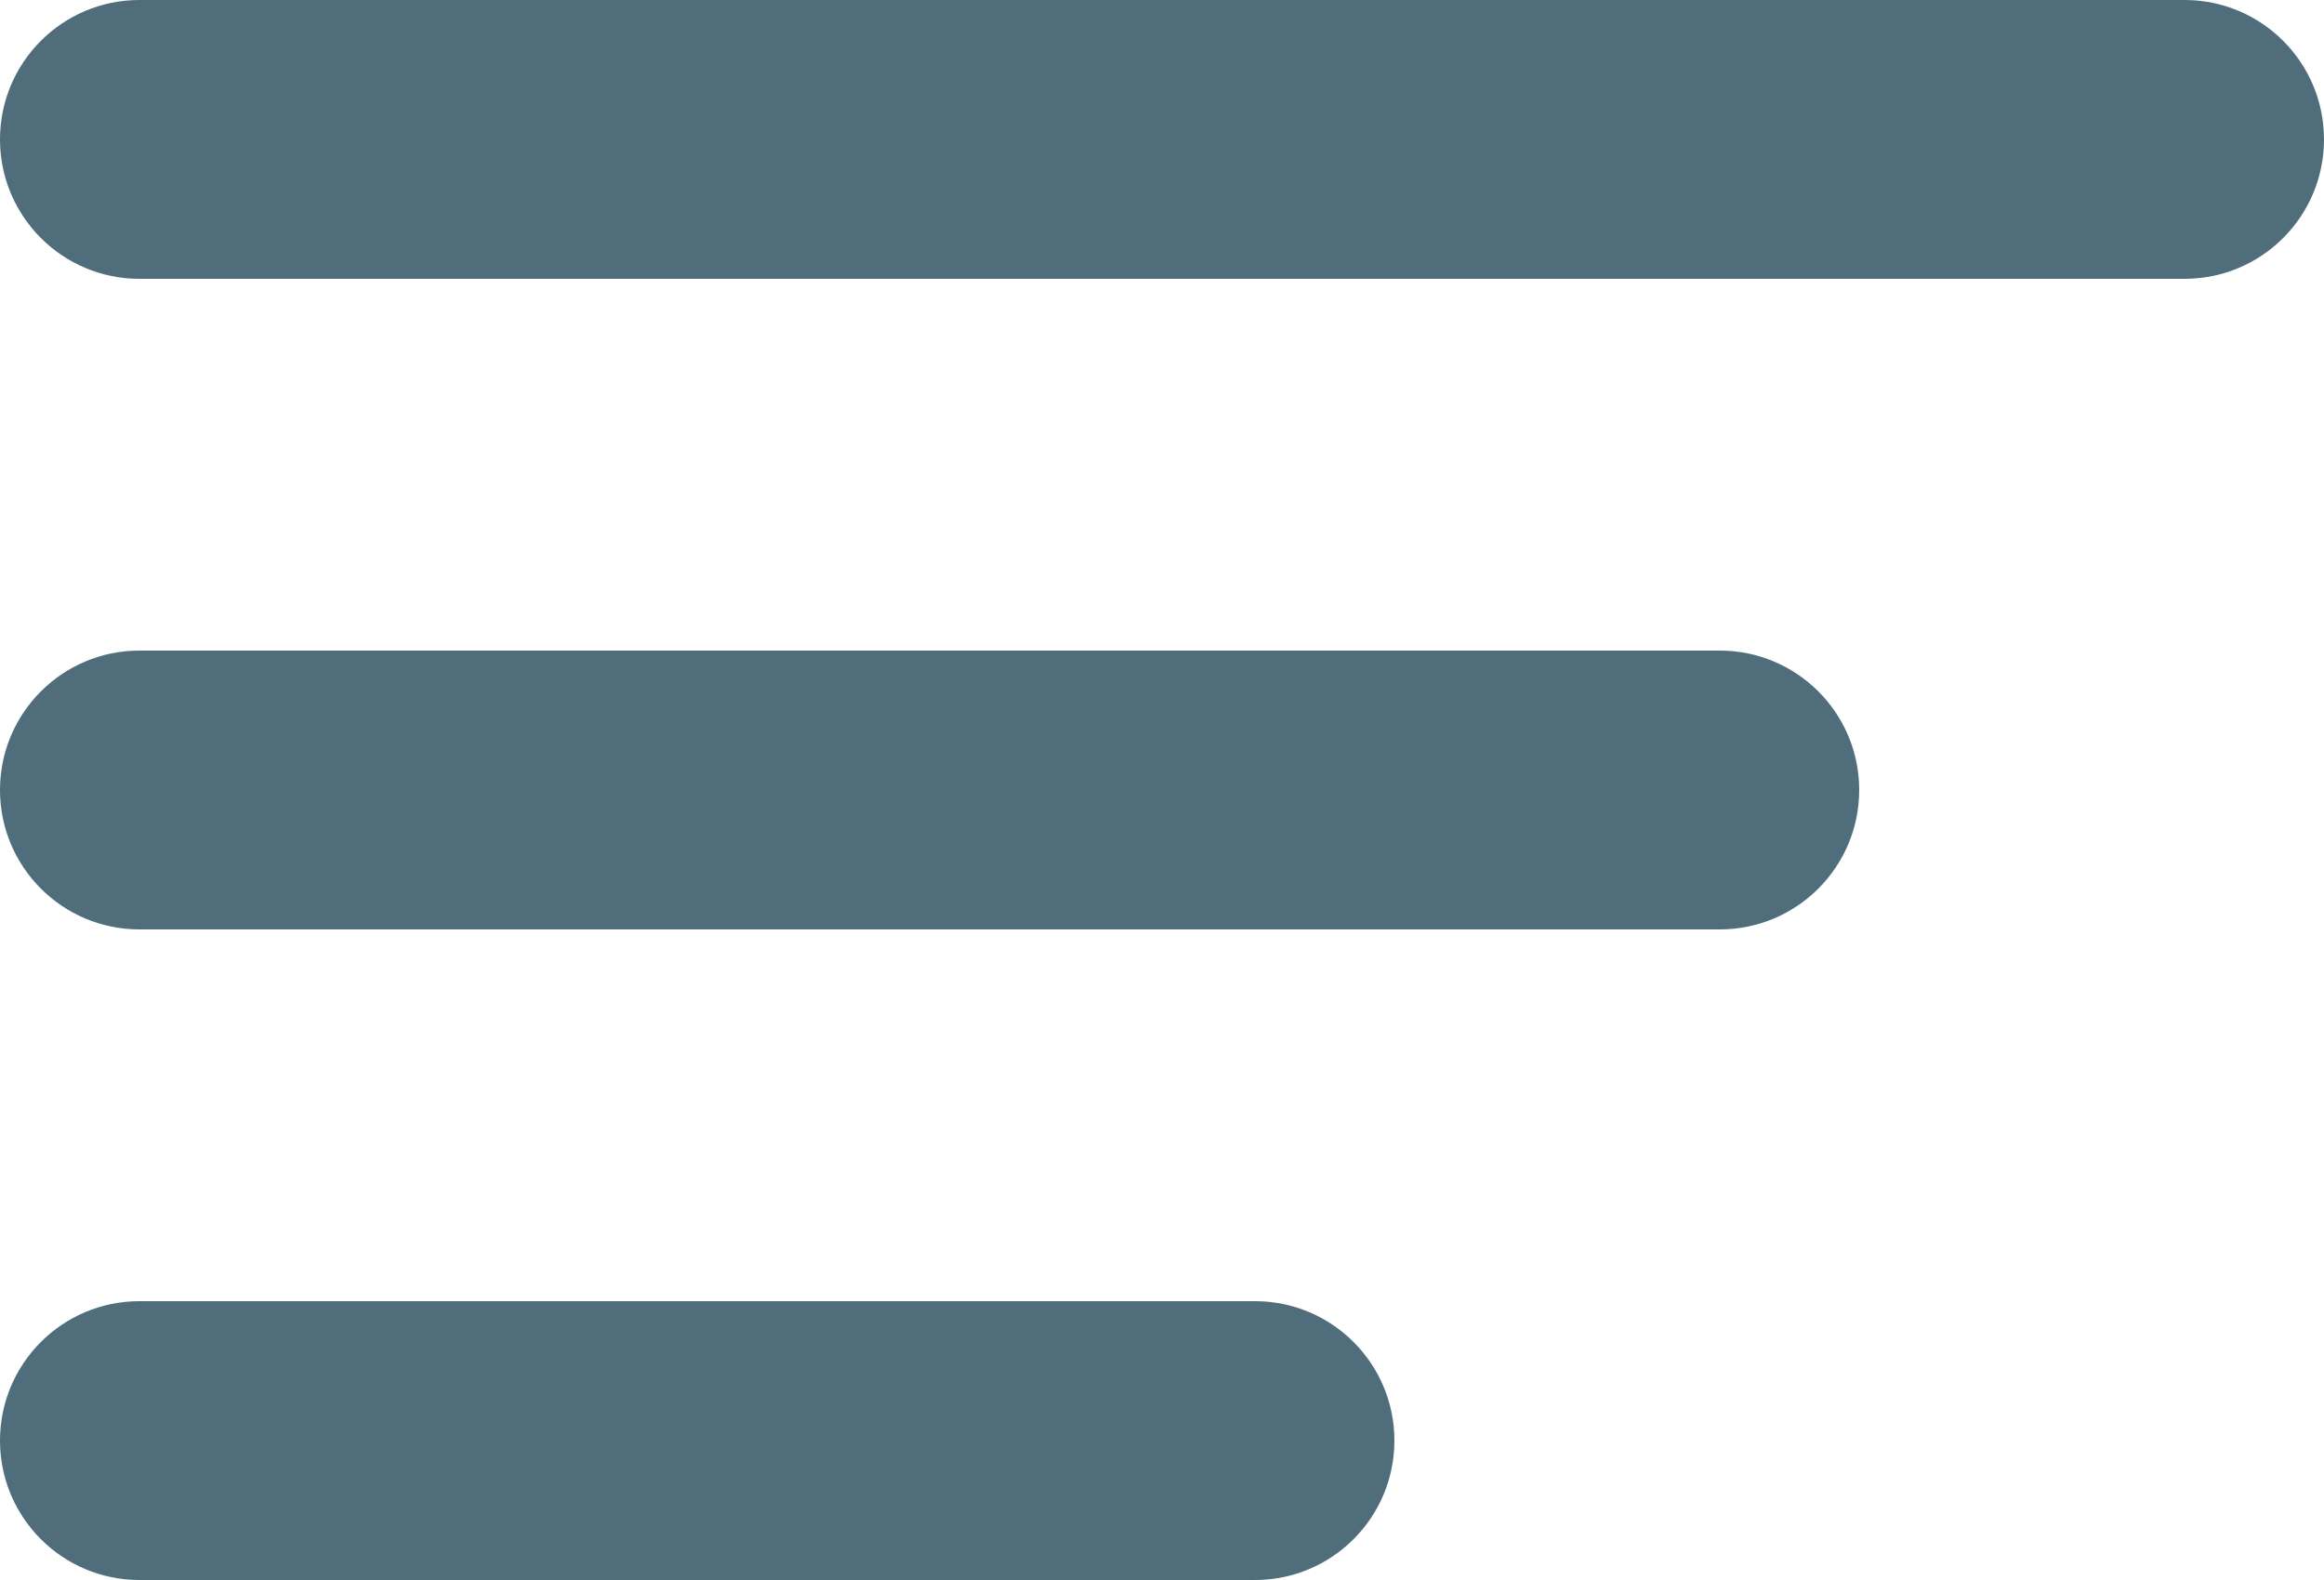
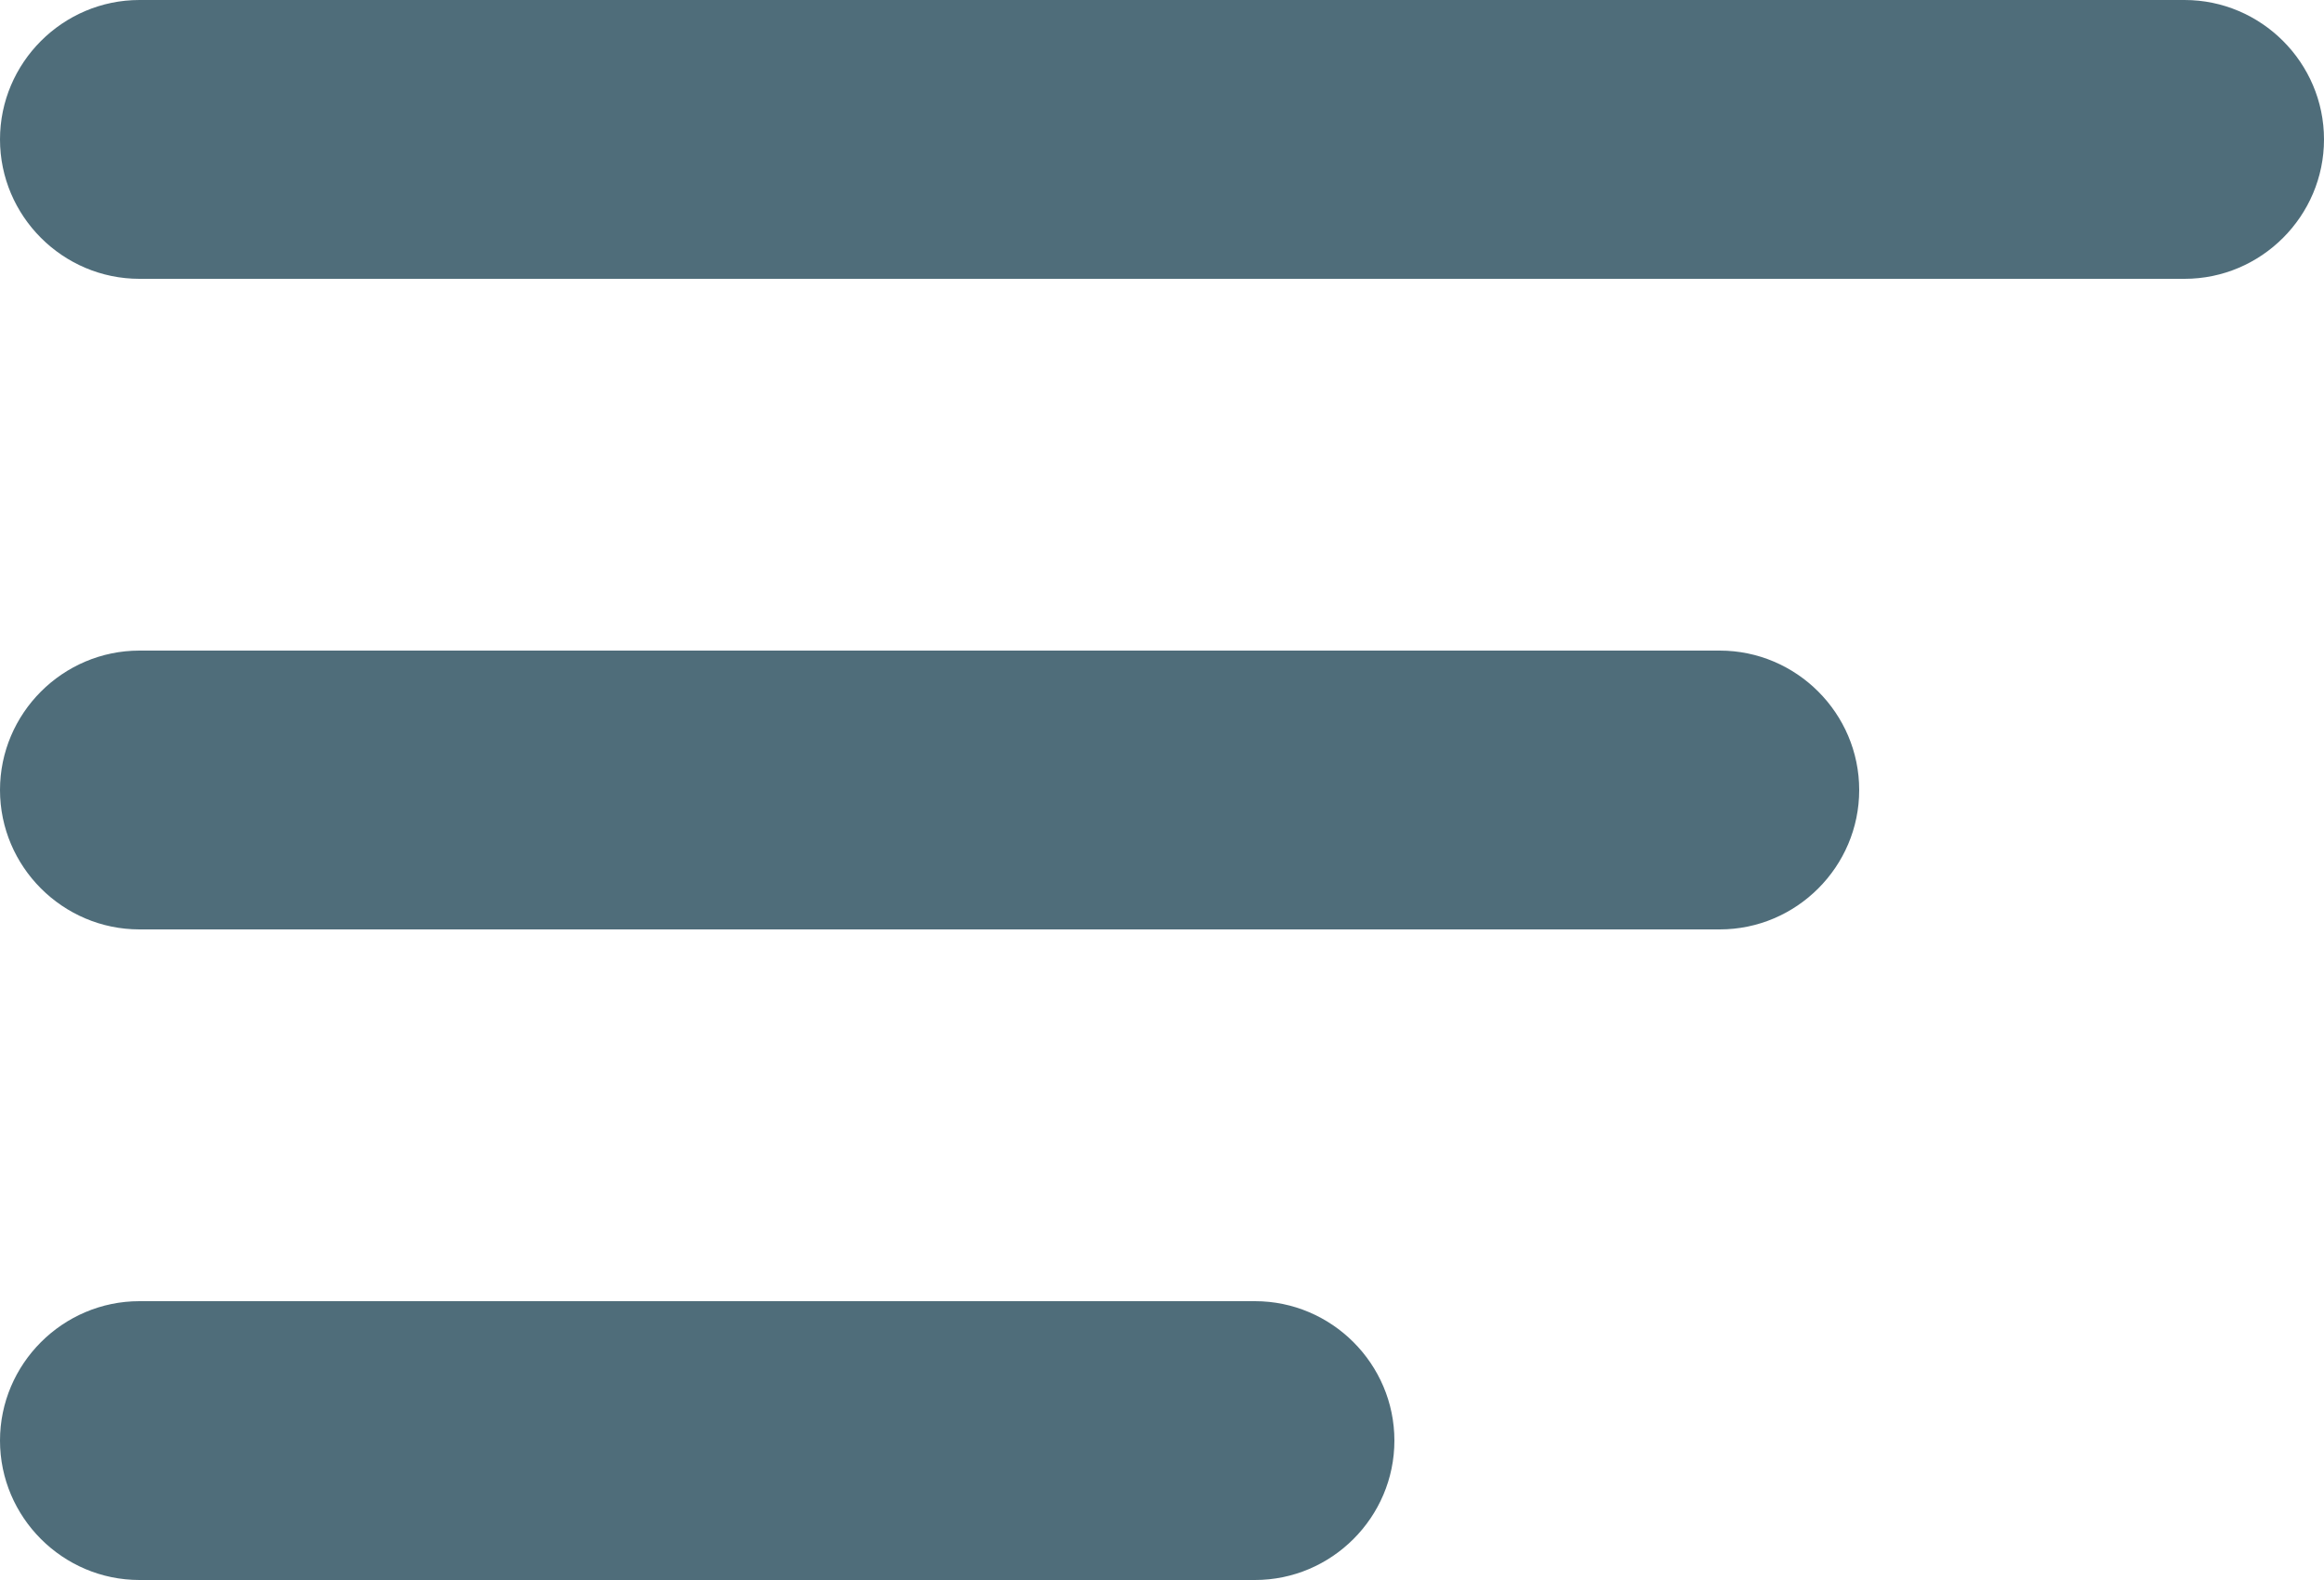
- <svg xmlns="http://www.w3.org/2000/svg" id="Layer_1" data-name="Layer 1" viewBox="0 0 125 85">
-   <defs>
-     <style>.cls-1{fill:#4f6d7a;}</style>
-   </defs>
-   <rect class="cls-1" width="125" height="15" rx="7.5" ry="7.5" />
-   <rect class="cls-1" y="35" width="100" height="15" rx="7.5" ry="7.5" />
-   <rect class="cls-1" y="70" width="75" height="15" rx="7.5" ry="7.5" />
+ <svg xmlns="http://www.w3.org/2000/svg" version="1.1" id="Layer_1" x="0px" y="0px" viewBox="0 0 100 68" style="enable-background:new 0 0 100 68;" xml:space="preserve">
+   <style type="text/css">
+ 	.st0{fill:#4F6D7A;}
+ </style>
+   <path class="st0" d="M6,0h88c3.3,0,6,2.7,6,6l0,0c0,3.3-2.7,6-6,6H6c-3.3,0-6-2.7-6-6l0,0C0,2.7,2.7,0,6,0z" />
+   <path class="st0" d="M6,28h68c3.3,0,6,2.7,6,6l0,0c0,3.3-2.7,6-6,6H6c-3.3,0-6-2.7-6-6l0,0C0,30.7,2.7,28,6,28z" />
+   <path class="st0" d="M6,56h48c3.3,0,6,2.7,6,6l0,0c0,3.3-2.7,6-6,6H6c-3.3,0-6-2.7-6-6l0,0C0,58.7,2.7,56,6,56z" />
</svg>
